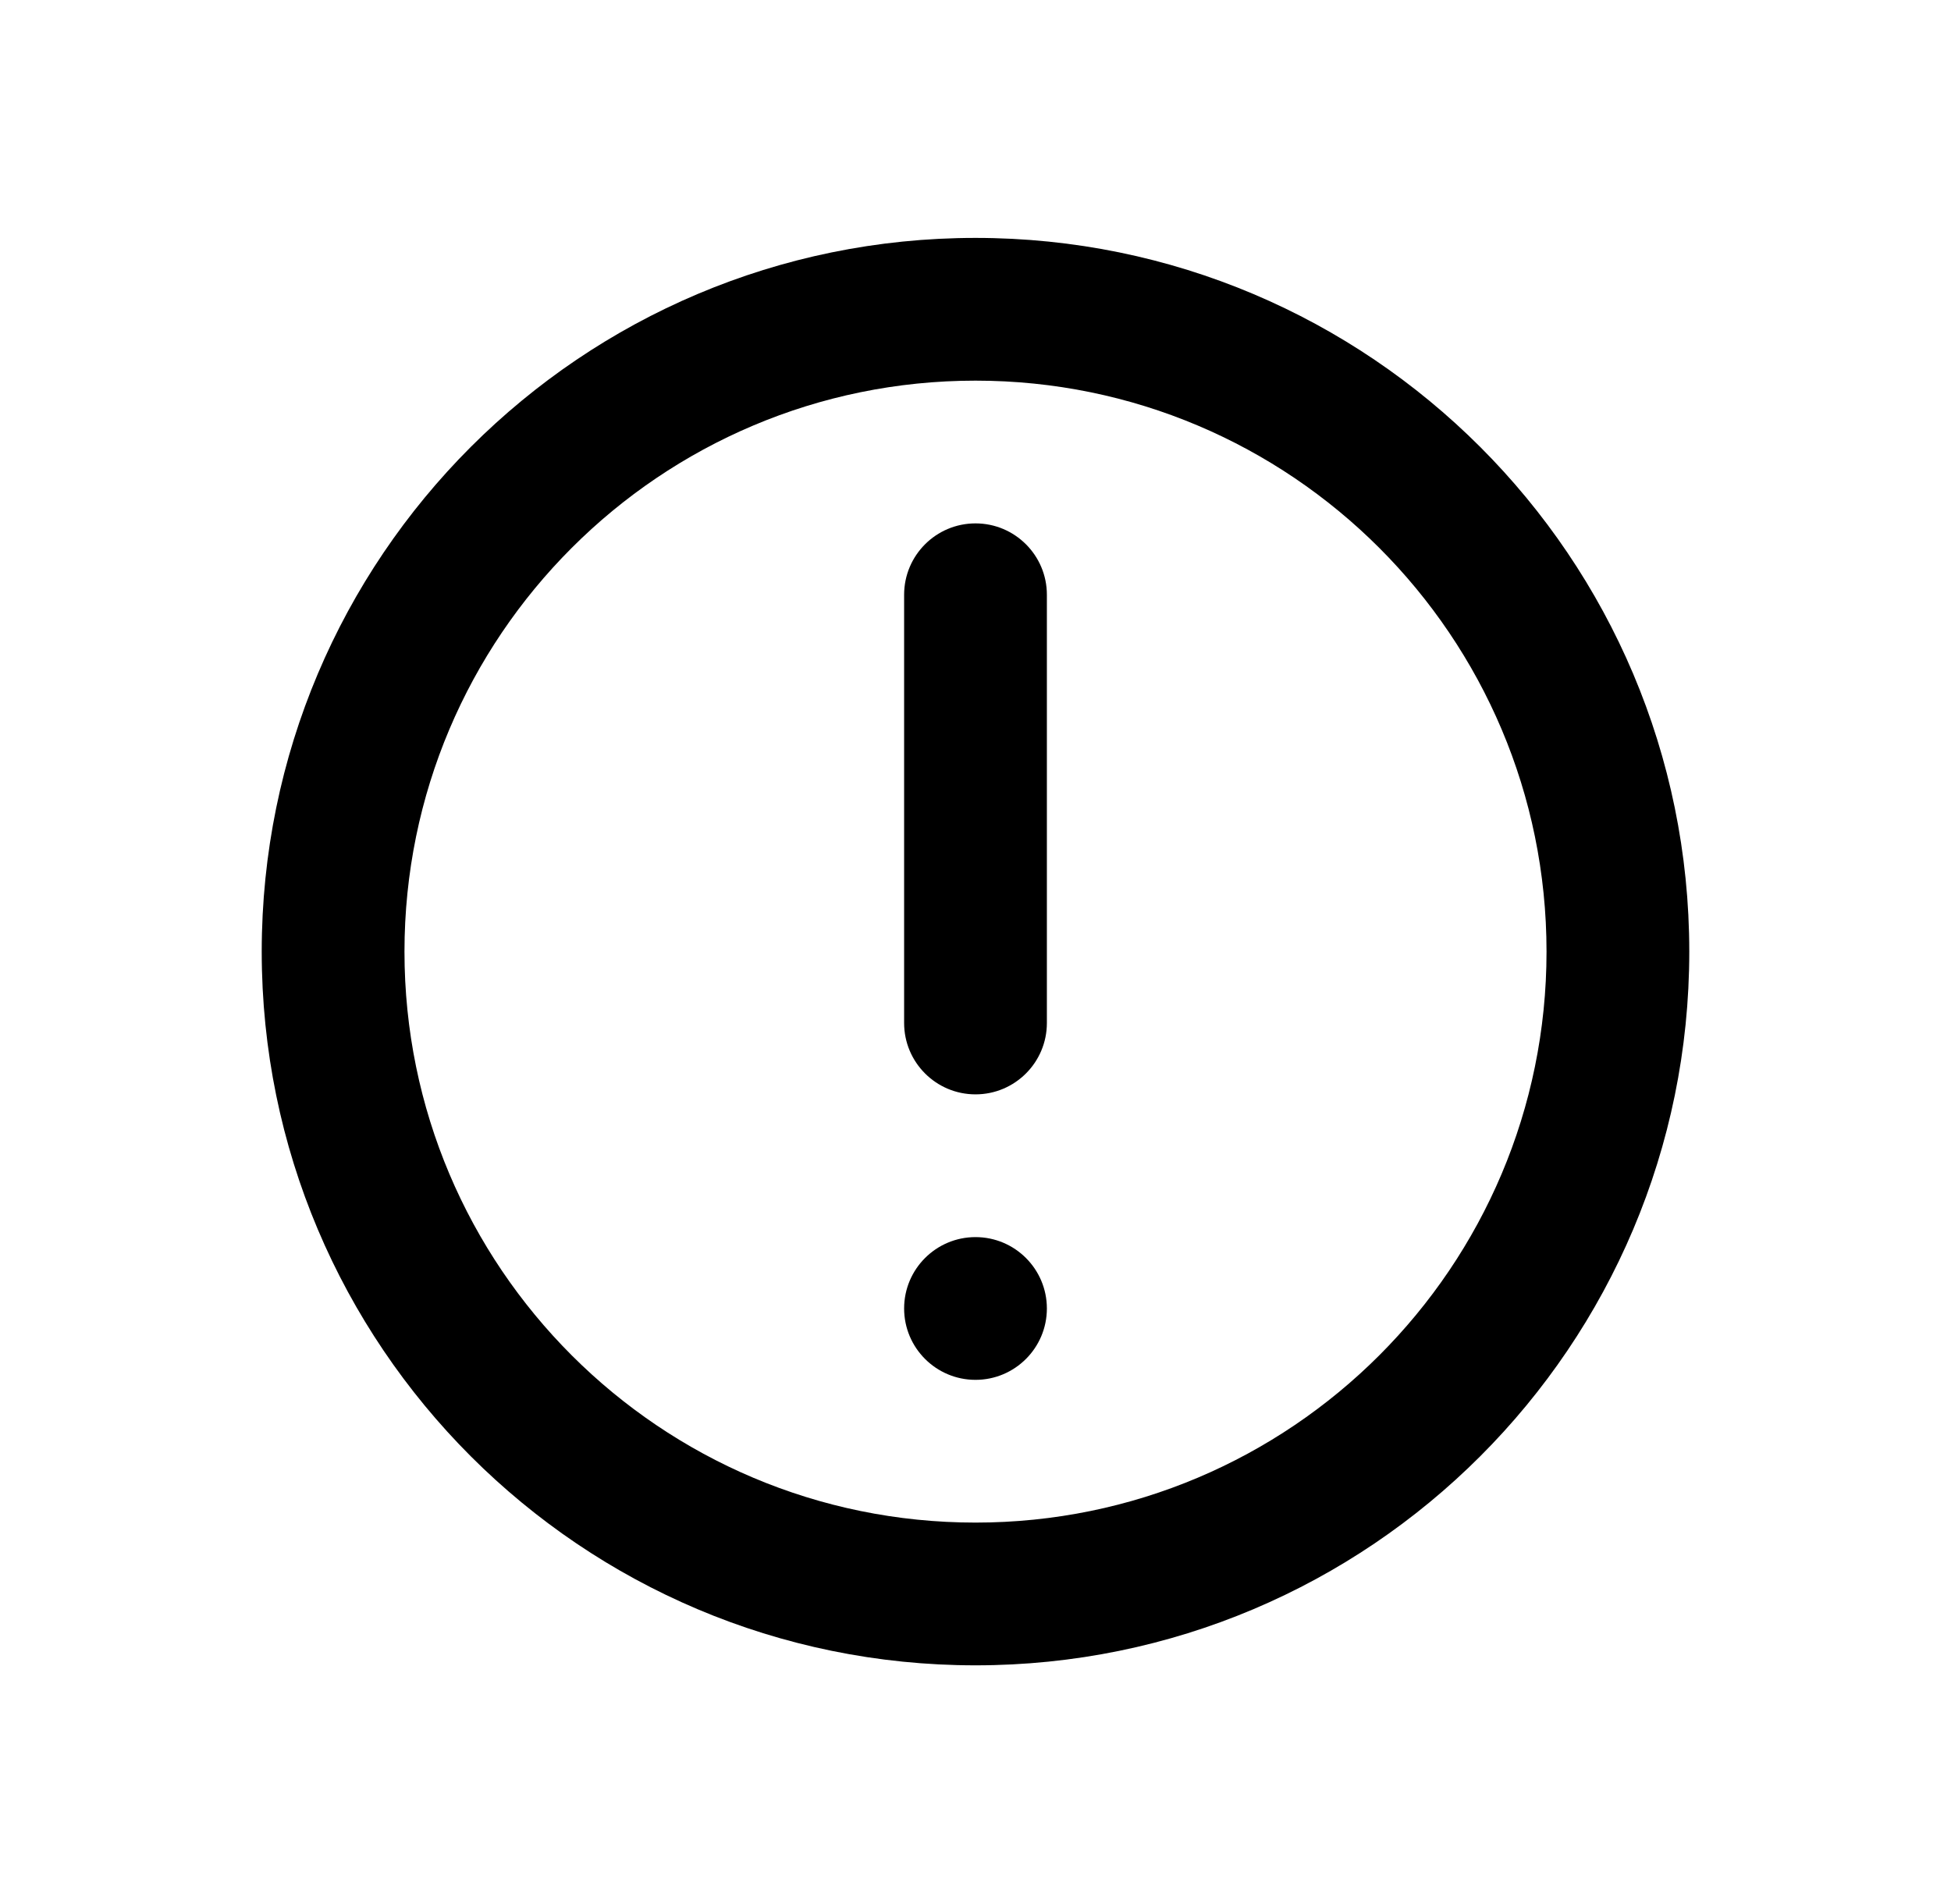
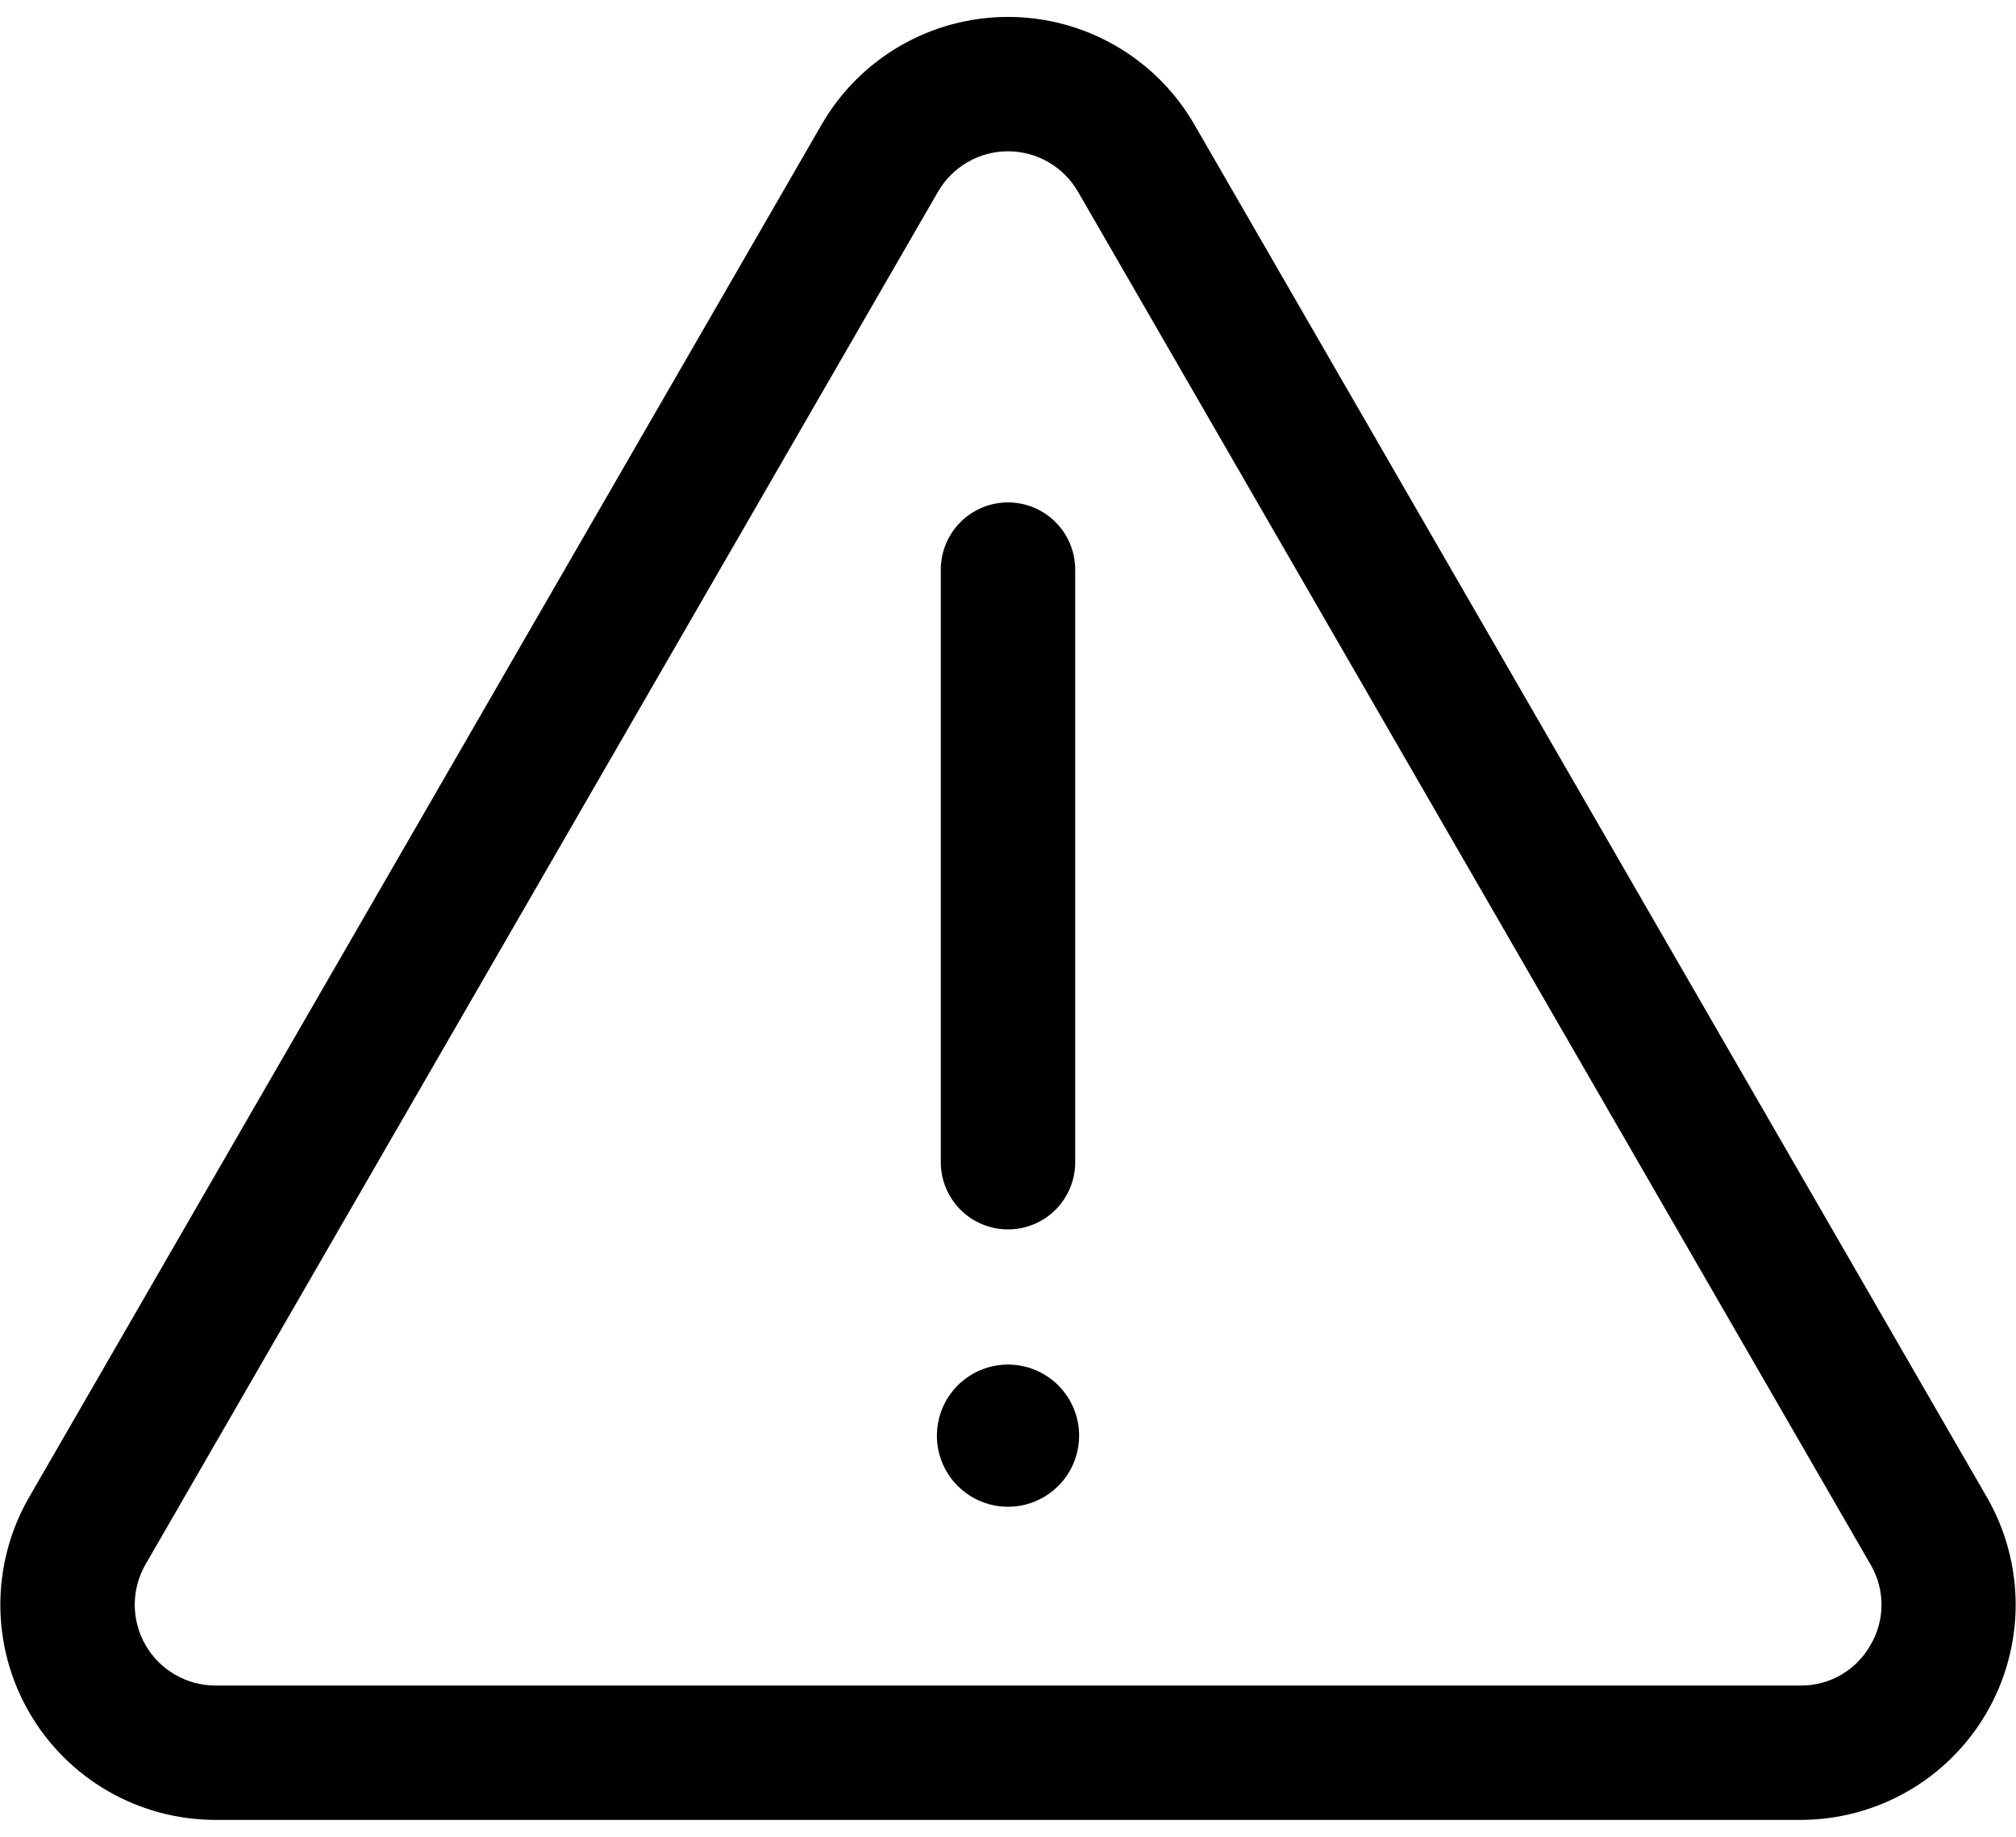
- <svg xmlns="http://www.w3.org/2000/svg" width="41" height="40" viewBox="0 0 41 40" fill="none">
-   <path d="M20.5 11C21.328 11 22 11.672 22 12.5V21.5C22 22.328 21.328 23 20.5 23C19.672 23 19 22.328 19 21.5V12.5C19 11.672 19.672 11 20.5 11Z" fill="black" />
-   <path d="M20.5 26C19.672 26 19 26.672 19 27.5C19 28.328 19.672 29 20.5 29C21.328 29 22 28.328 22 27.5C22 26.672 21.328 26 20.5 26Z" fill="black" />
-   <path fill-rule="evenodd" clip-rule="evenodd" d="M20.5 5C12.216 5 5.5 11.716 5.5 20C5.5 28.284 12.216 35 20.5 35C28.784 35 35.5 28.284 35.5 20C35.5 11.716 28.784 5 20.5 5ZM8.5 20C8.5 26.627 13.873 32 20.5 32C27.127 32 32.5 26.627 32.5 20C32.5 13.373 27.127 8 20.5 8C13.873 8 8.5 13.373 8.5 20Z" fill="black" />
+ <svg xmlns="http://www.w3.org/2000/svg" width="90" height="82" viewBox="0 0 90 82" fill="none">
+   <path d="M53.319 5.558C52.476 4.098 51.264 2.885 49.803 2.042C48.343 1.199 46.686 0.755 45 0.755C43.314 0.755 41.657 1.199 40.197 2.042C38.736 2.885 37.524 4.098 36.681 5.558L1.302 66.836C0.459 68.296 0.015 69.953 0.015 71.639C0.015 73.325 0.459 74.982 1.302 76.442C2.145 77.903 3.358 79.115 4.818 79.958C6.279 80.801 7.935 81.245 9.621 81.245H80.379C82.065 81.245 83.721 80.801 85.182 79.958C86.642 79.115 87.855 77.903 88.698 76.442C89.541 74.982 89.985 73.325 89.985 71.639C89.985 69.953 89.541 68.296 88.698 66.836L53.319 5.558ZM83.502 73.442C83.191 73.995 82.737 74.454 82.187 74.771C81.638 75.089 81.013 75.252 80.379 75.246H9.621C8.988 75.246 8.366 75.079 7.818 74.763C7.27 74.446 6.814 73.991 6.498 73.442C6.181 72.894 6.015 72.272 6.015 71.639C6.015 71.006 6.181 70.384 6.498 69.836L41.876 8.558C42.193 8.01 42.648 7.554 43.197 7.238C43.745 6.921 44.367 6.754 45 6.754C45.633 6.754 46.255 6.921 46.803 7.238C47.352 7.554 47.807 8.01 48.124 8.558L83.502 69.836C83.825 70.382 83.996 71.005 83.996 71.639C83.996 72.273 83.825 72.896 83.502 73.442Z" fill="black" />
+   <path d="M45 54.884C45.795 54.884 46.559 54.568 47.121 54.006C47.684 53.443 48 52.68 48 51.885V25.429C48 24.633 47.684 23.87 47.121 23.308C46.559 22.745 45.796 22.429 45 22.429C44.205 22.429 43.441 22.745 42.879 23.308C42.316 23.87 42 24.633 42 25.429V51.885C42 52.68 42.316 53.443 42.879 54.006C43.441 54.568 44.205 54.884 45 54.884Z" fill="black" />
+   <path d="M45 60.917C44.372 60.917 43.758 61.103 43.236 61.452C42.714 61.801 42.307 62.297 42.067 62.877C41.827 63.457 41.764 64.095 41.886 64.711C42.009 65.327 42.311 65.893 42.755 66.337C43.199 66.781 43.765 67.083 44.381 67.205C44.996 67.328 45.635 67.265 46.215 67.025C46.795 66.784 47.291 66.377 47.64 65.855C47.989 65.333 48.175 64.72 48.175 64.092C48.175 63.675 48.093 63.262 47.933 62.877C47.773 62.492 47.54 62.142 47.245 61.847C46.95 61.552 46.6 61.318 46.215 61.159C45.83 60.999 45.417 60.917 45 60.917Z" fill="black" />
</svg>
